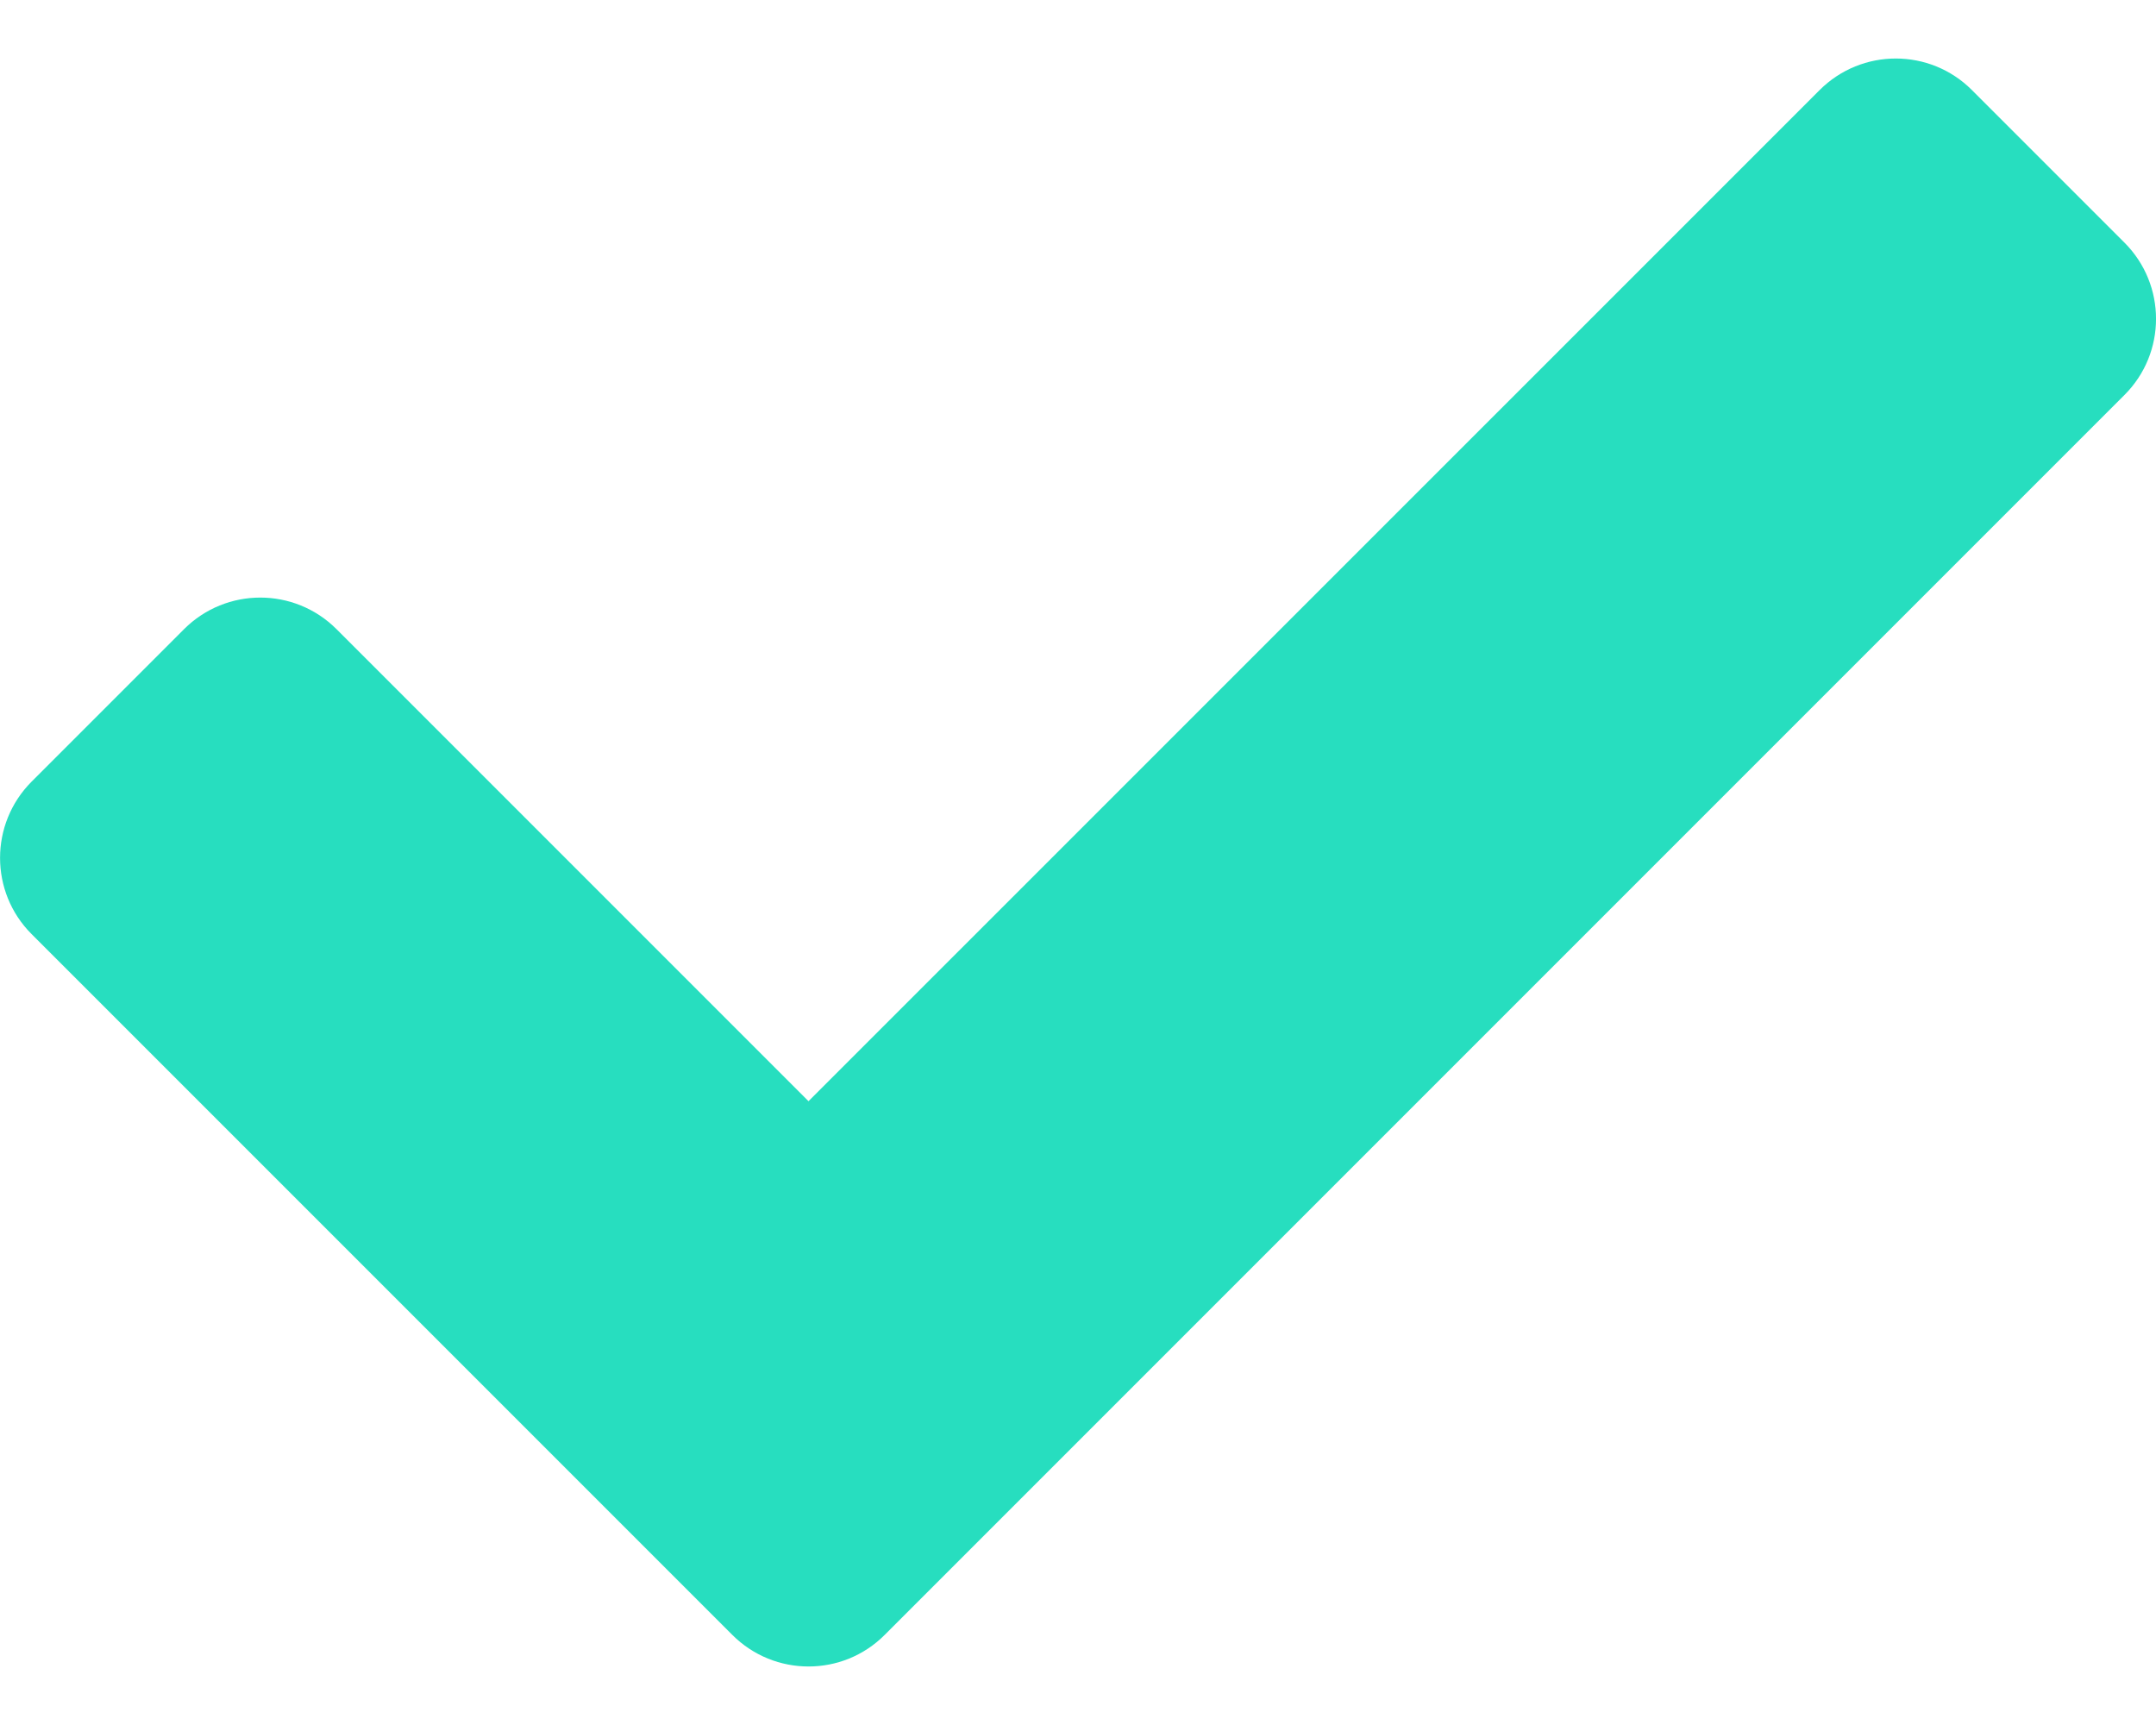
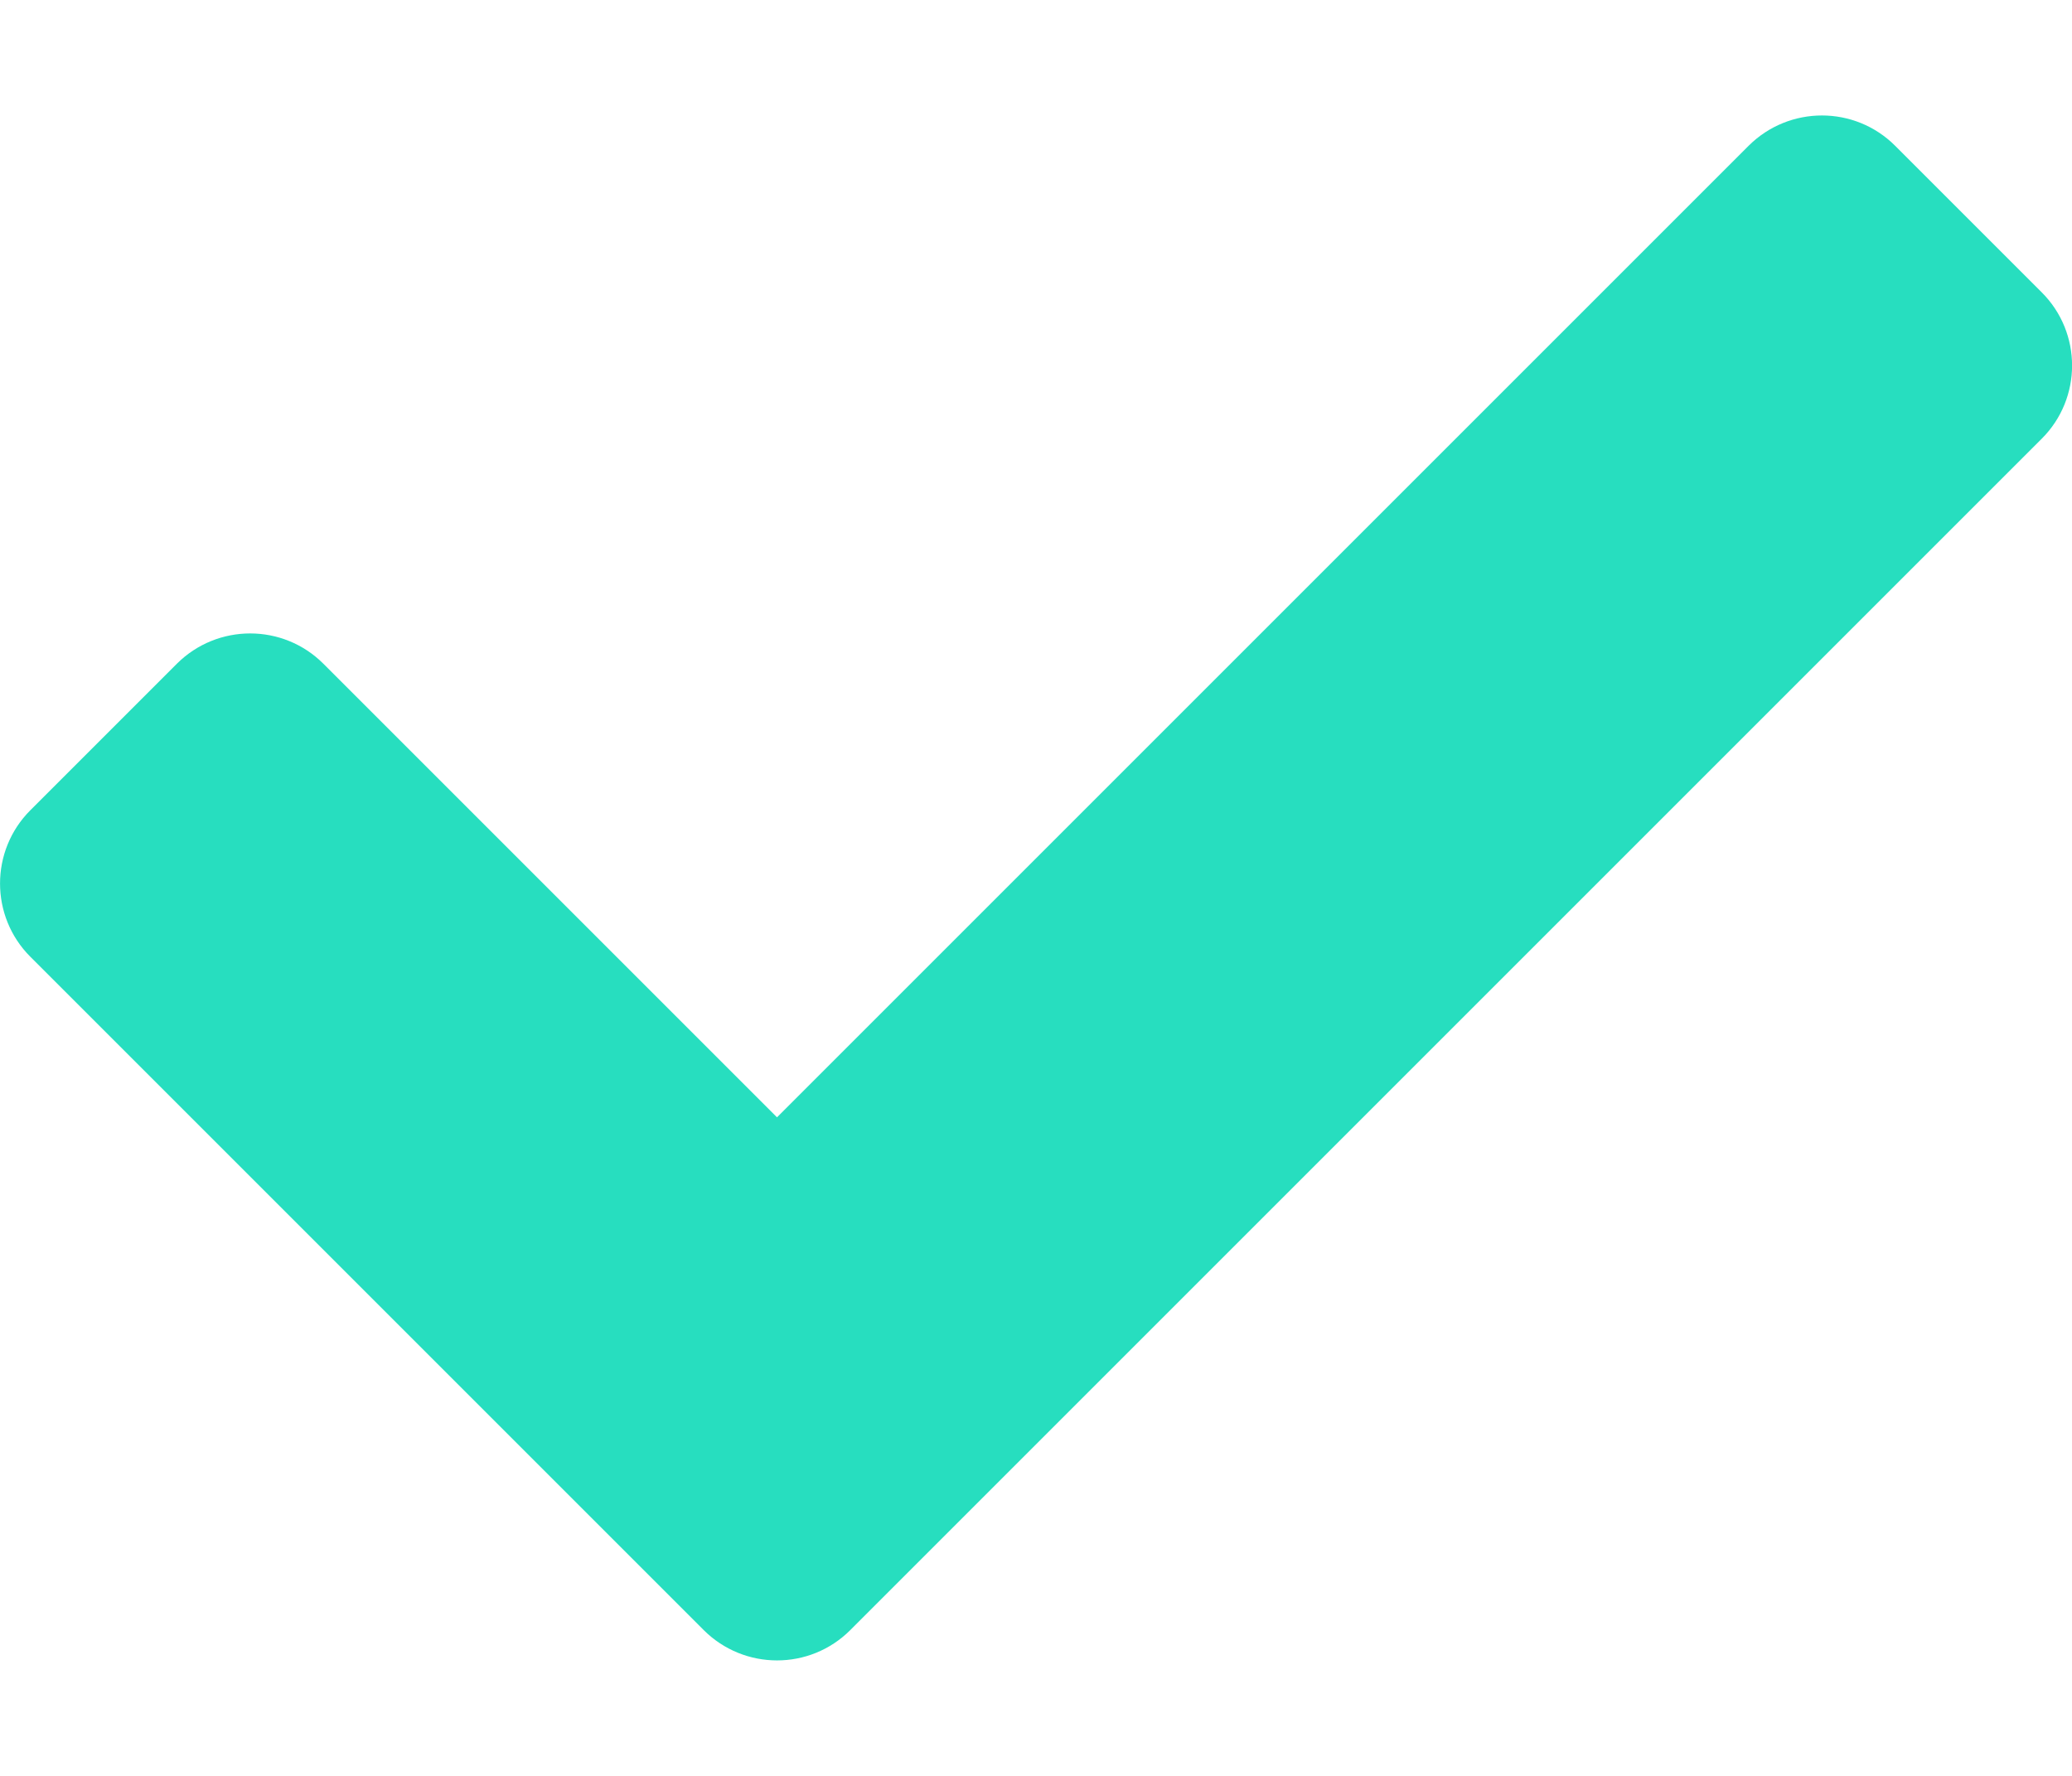
- <svg xmlns="http://www.w3.org/2000/svg" width="20" height="16" viewBox="0 0 20 16" fill="none">
-   <path d="M6.793 15.164L0.293 8.664C-0.097 8.274 -0.097 7.641 0.293 7.25L1.707 5.836C2.098 5.445 2.731 5.445 3.122 5.836L7.5 10.214L16.879 0.836C17.27 0.445 17.903 0.445 18.293 0.836L19.707 2.25C20.098 2.641 20.098 3.274 19.707 3.664L8.207 15.164C7.817 15.555 7.184 15.555 6.793 15.164Z" fill="#27DEBF" />
+ <svg xmlns="http://www.w3.org/2000/svg" width="14" height="12" viewBox="0 0 14 12" fill="none">
+   <path d="M4.755 11.015L0.205 6.465C-0.068 6.192 -0.068 5.748 0.205 5.475L1.195 4.485C1.469 4.212 1.912 4.212 2.185 4.485L5.25 7.55L11.815 0.985C12.089 0.712 12.532 0.712 12.805 0.985L13.795 1.975C14.069 2.248 14.069 2.692 13.795 2.965L5.745 11.015C5.472 11.288 5.029 11.288 4.755 11.015Z" fill="#27DEBF" />
</svg>
